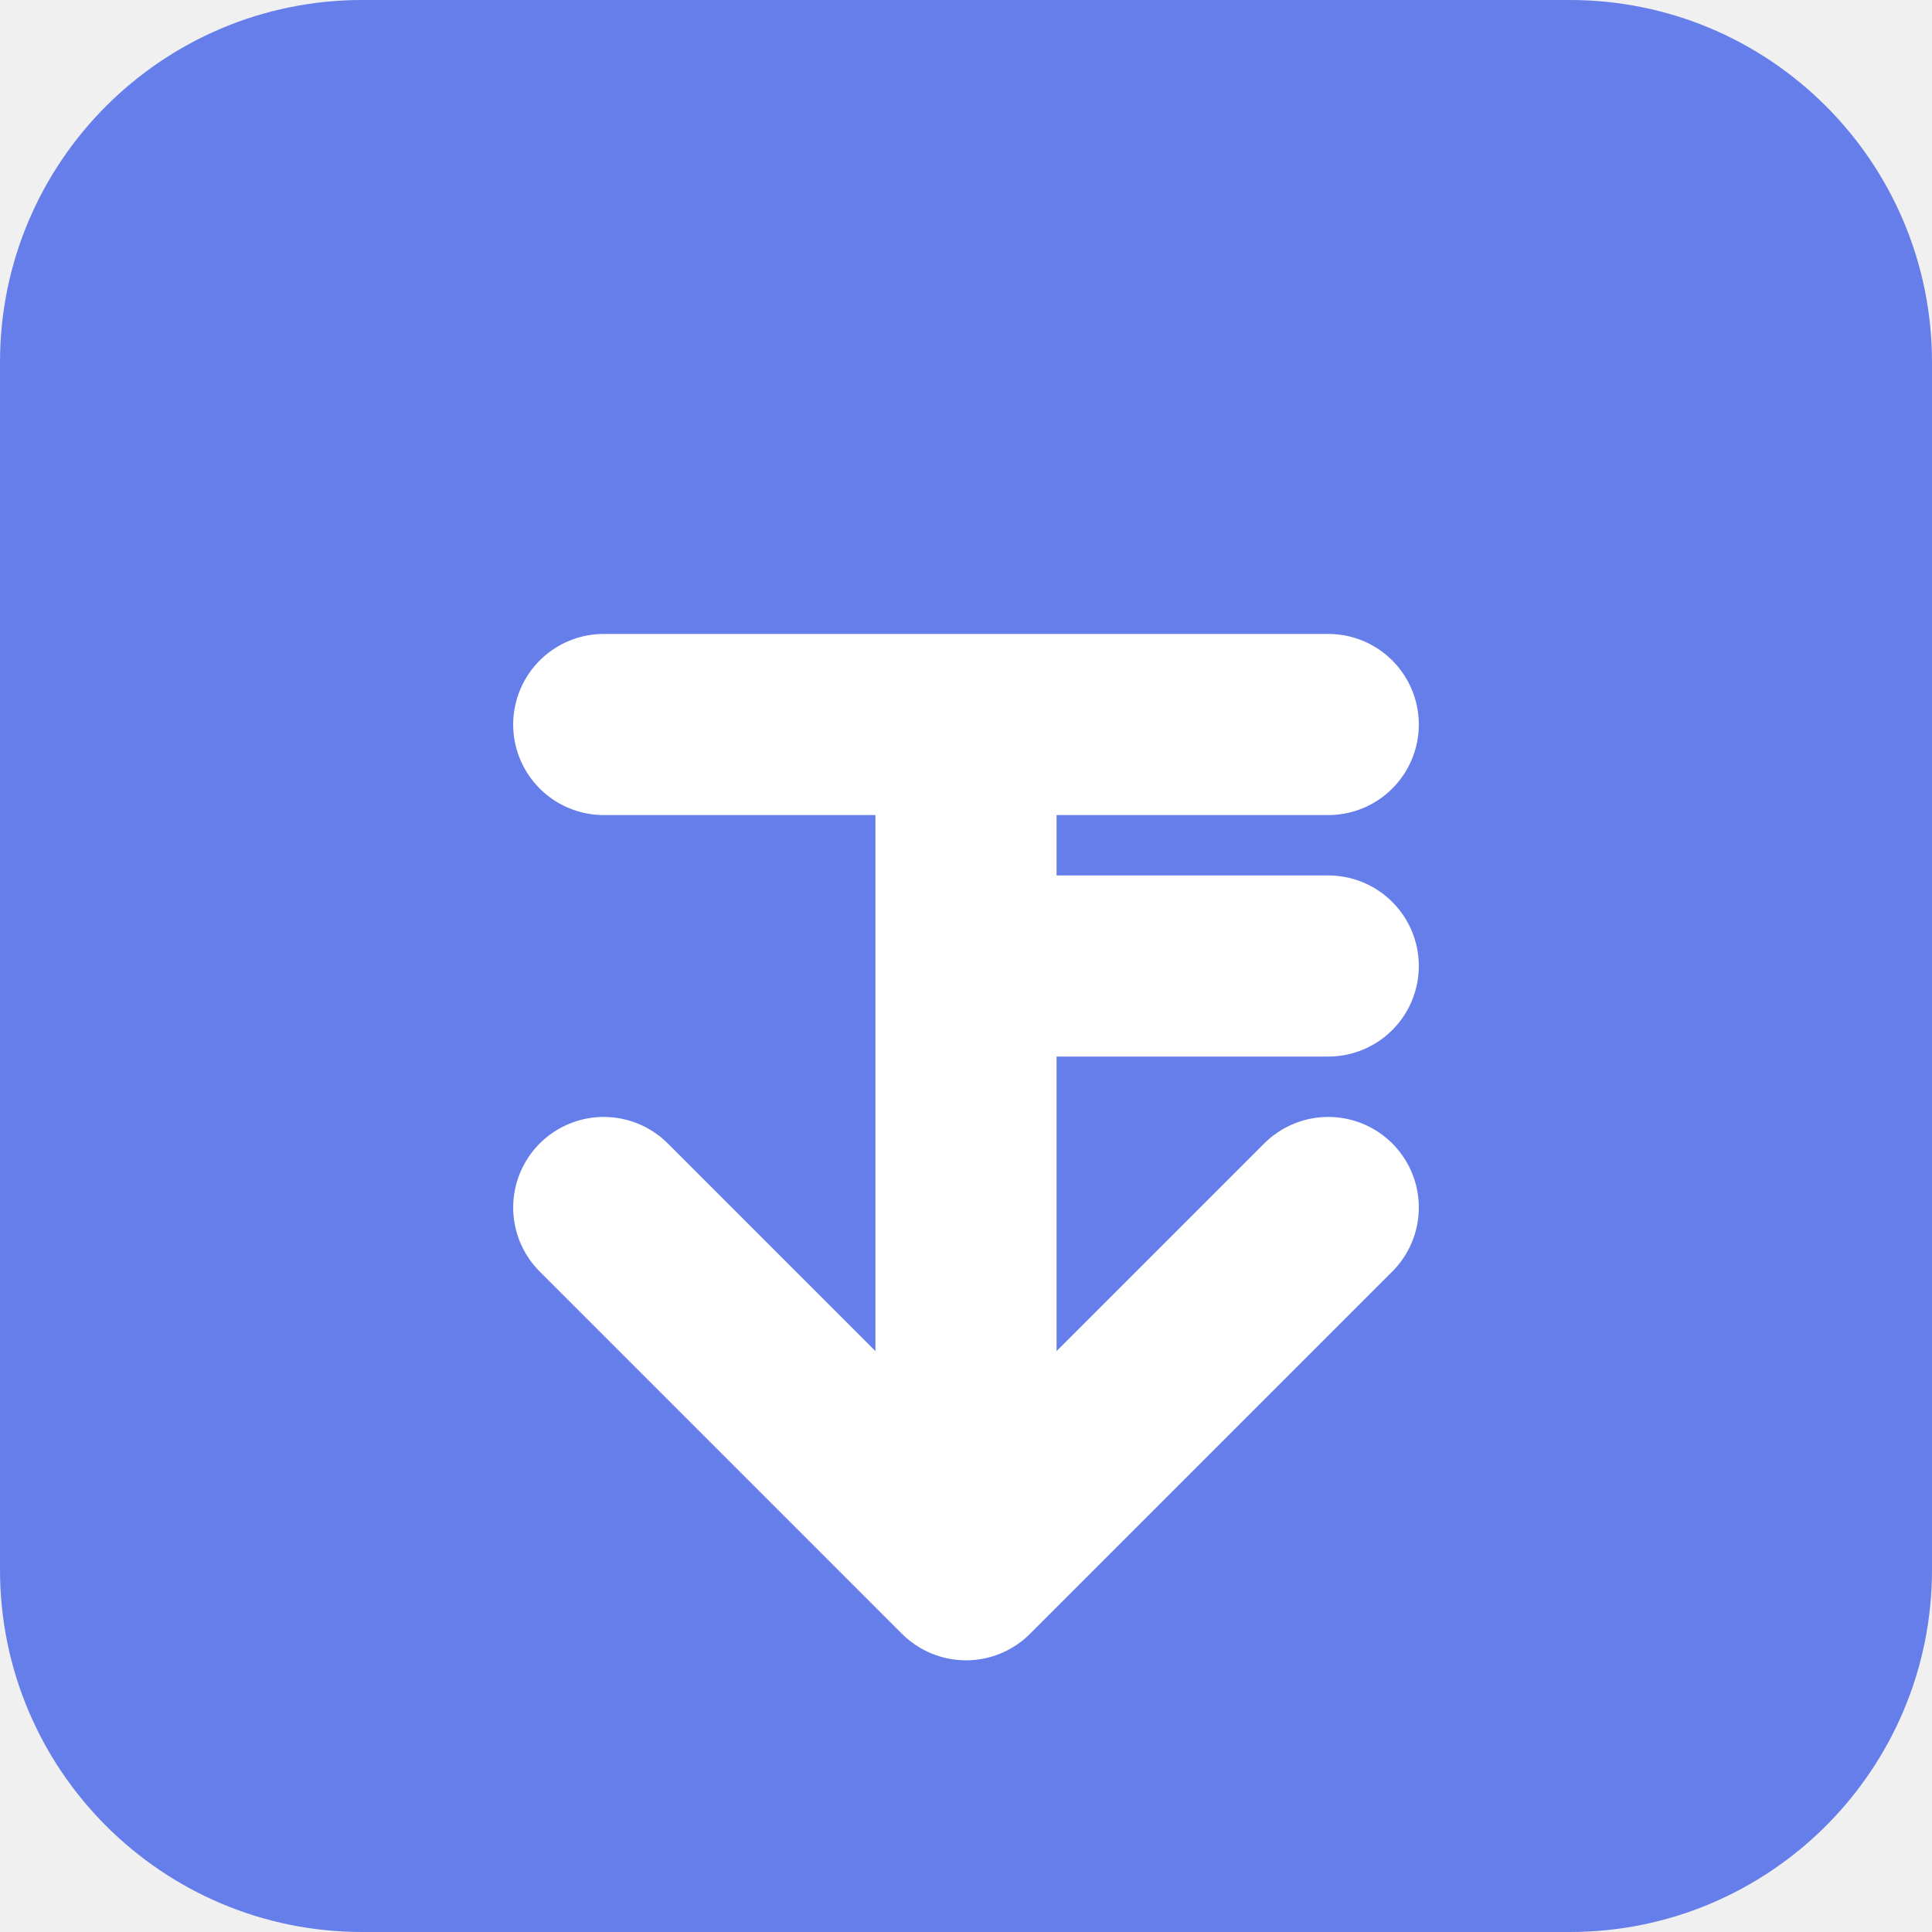
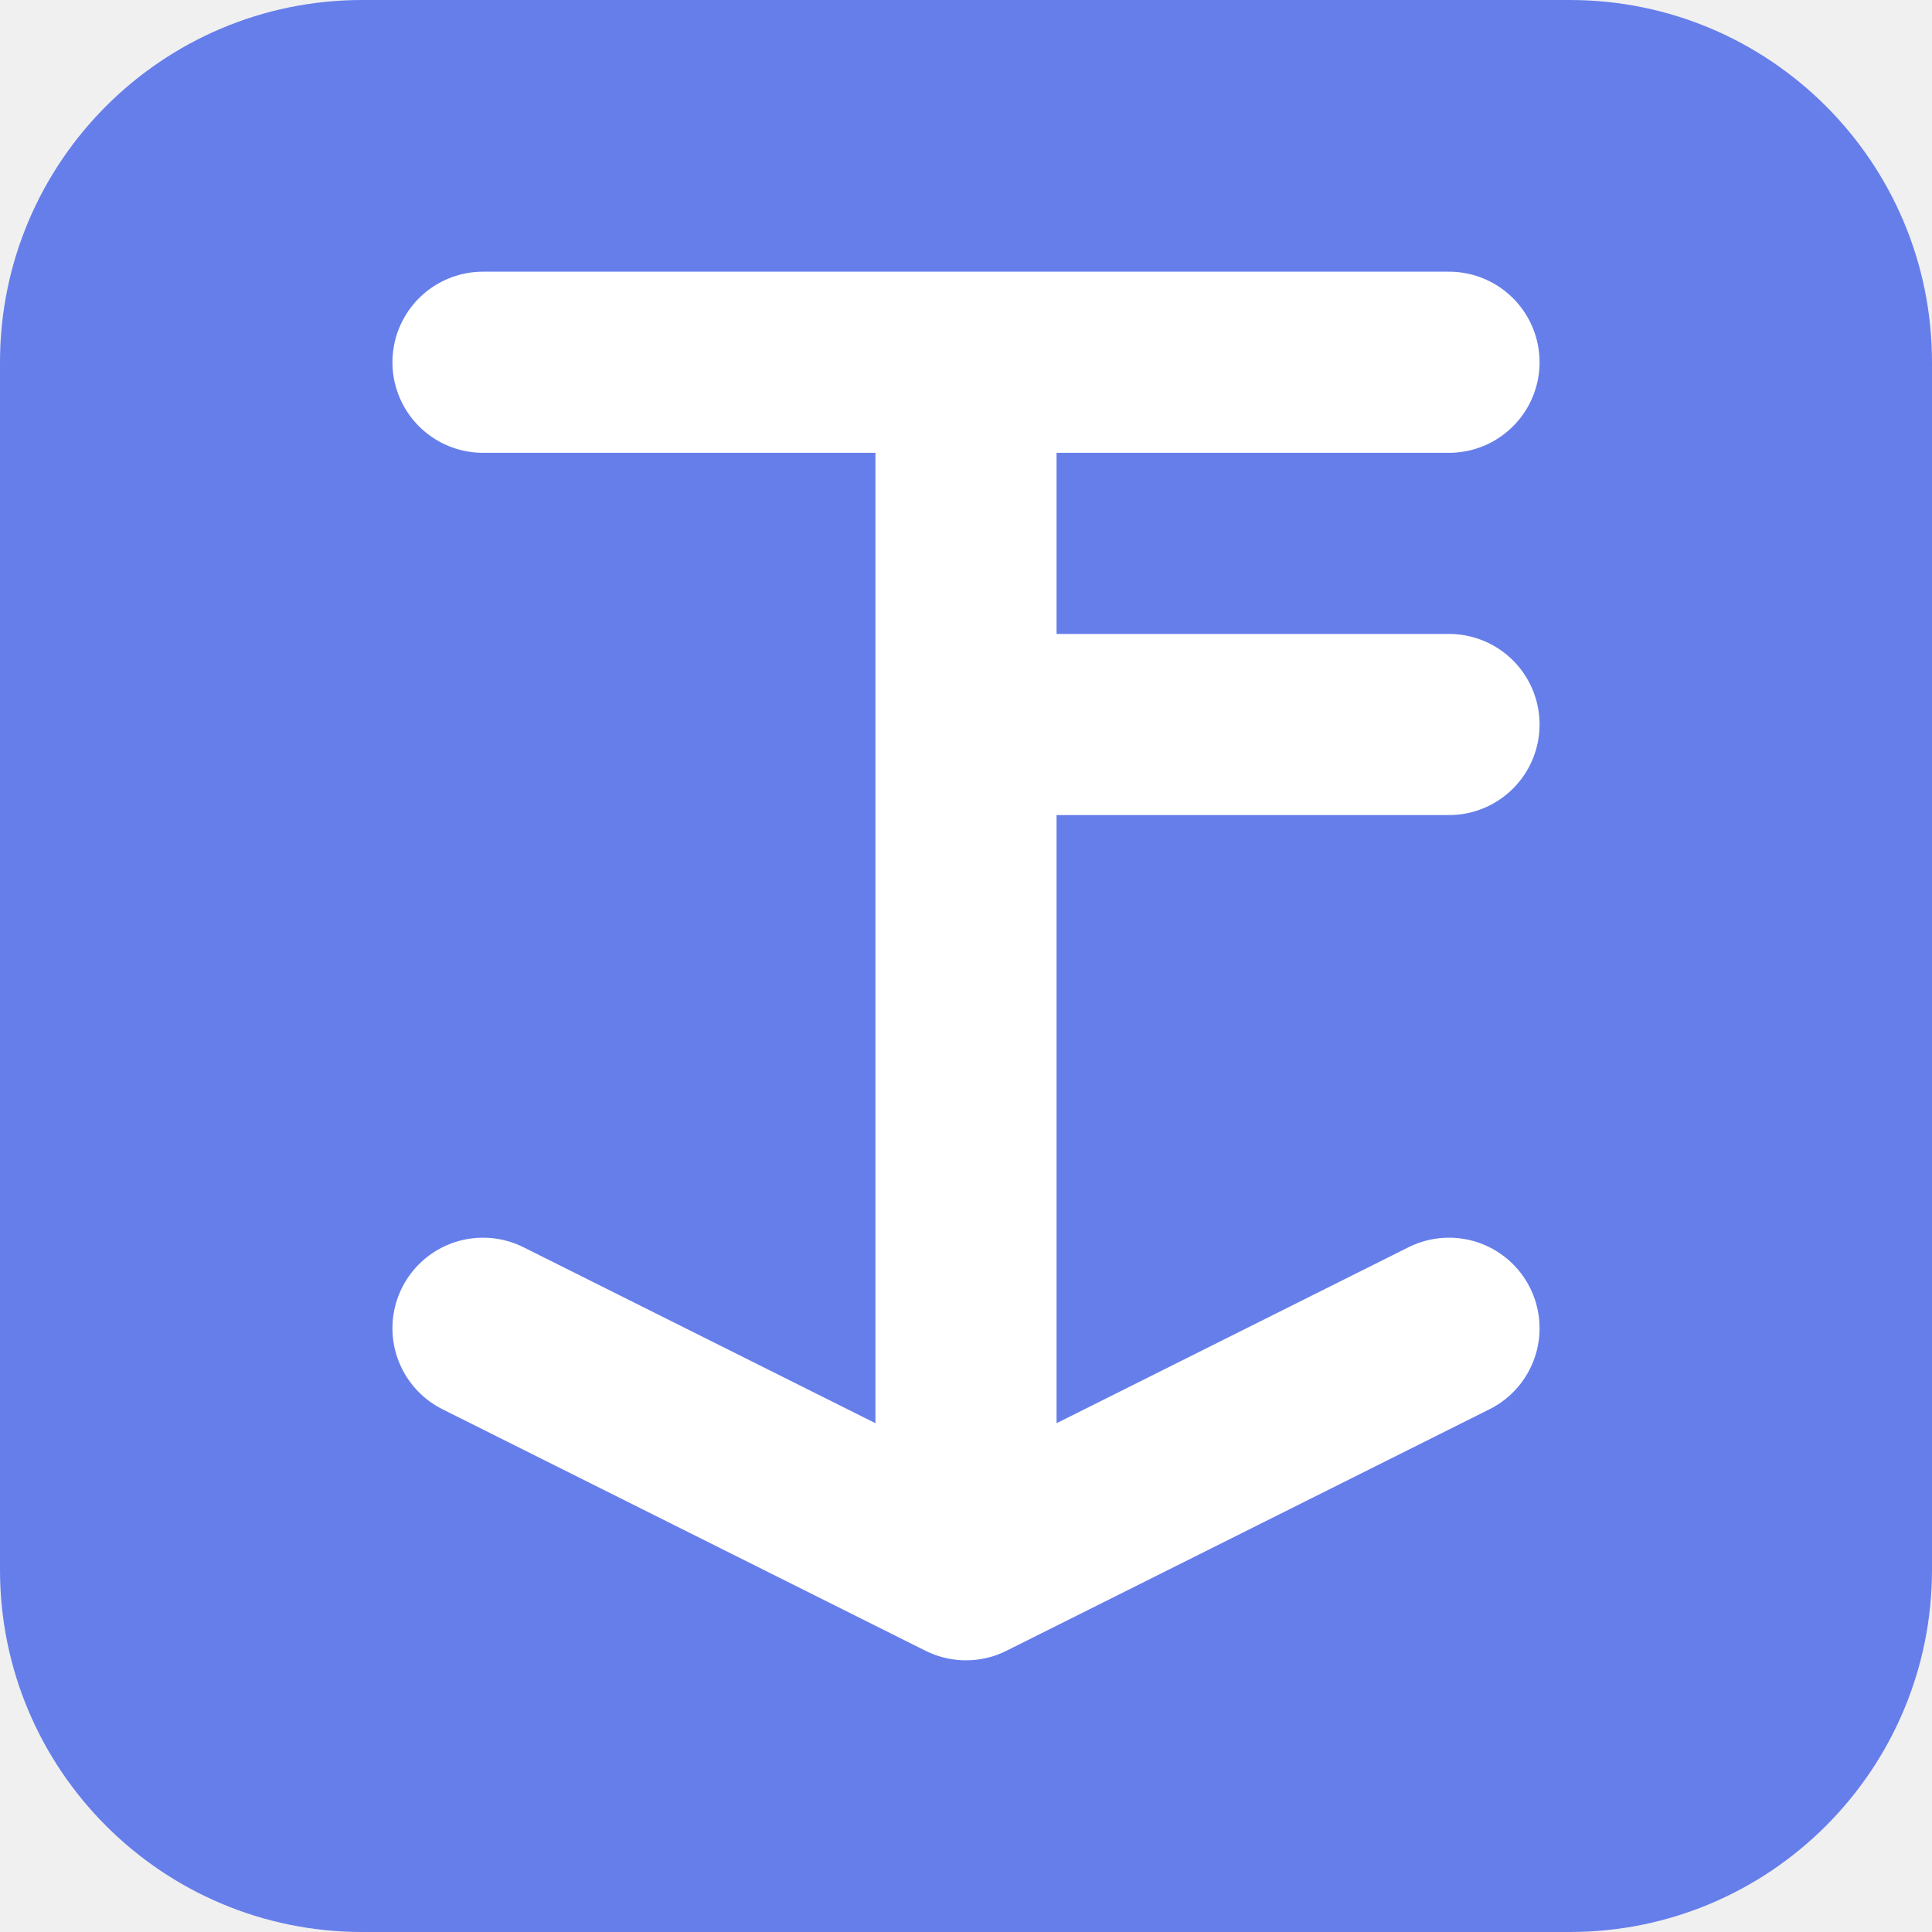
<svg xmlns="http://www.w3.org/2000/svg" width="16" height="16" viewBox="0 0 16 16">
  <rect width="16" height="16" rx="3" fill="#667eea" />
-   <path d="M8 6 L8 13 M5 10 L8 13 L11 10 M8 6 L5 6 M8 6 L11 6 M8 8 L11 8" stroke="white" stroke-width="1.5" fill="none" stroke-linecap="round" stroke-linejoin="round" />
+   <path d="M8 3 L8 13 M4 11 L8 13 L12 11 M8 3 L4 3 M8 3 L12 3 M8 6 L12 6" stroke="white" stroke-width="1.5" fill="none" stroke-linecap="round" stroke-linejoin="round" />
</svg>
